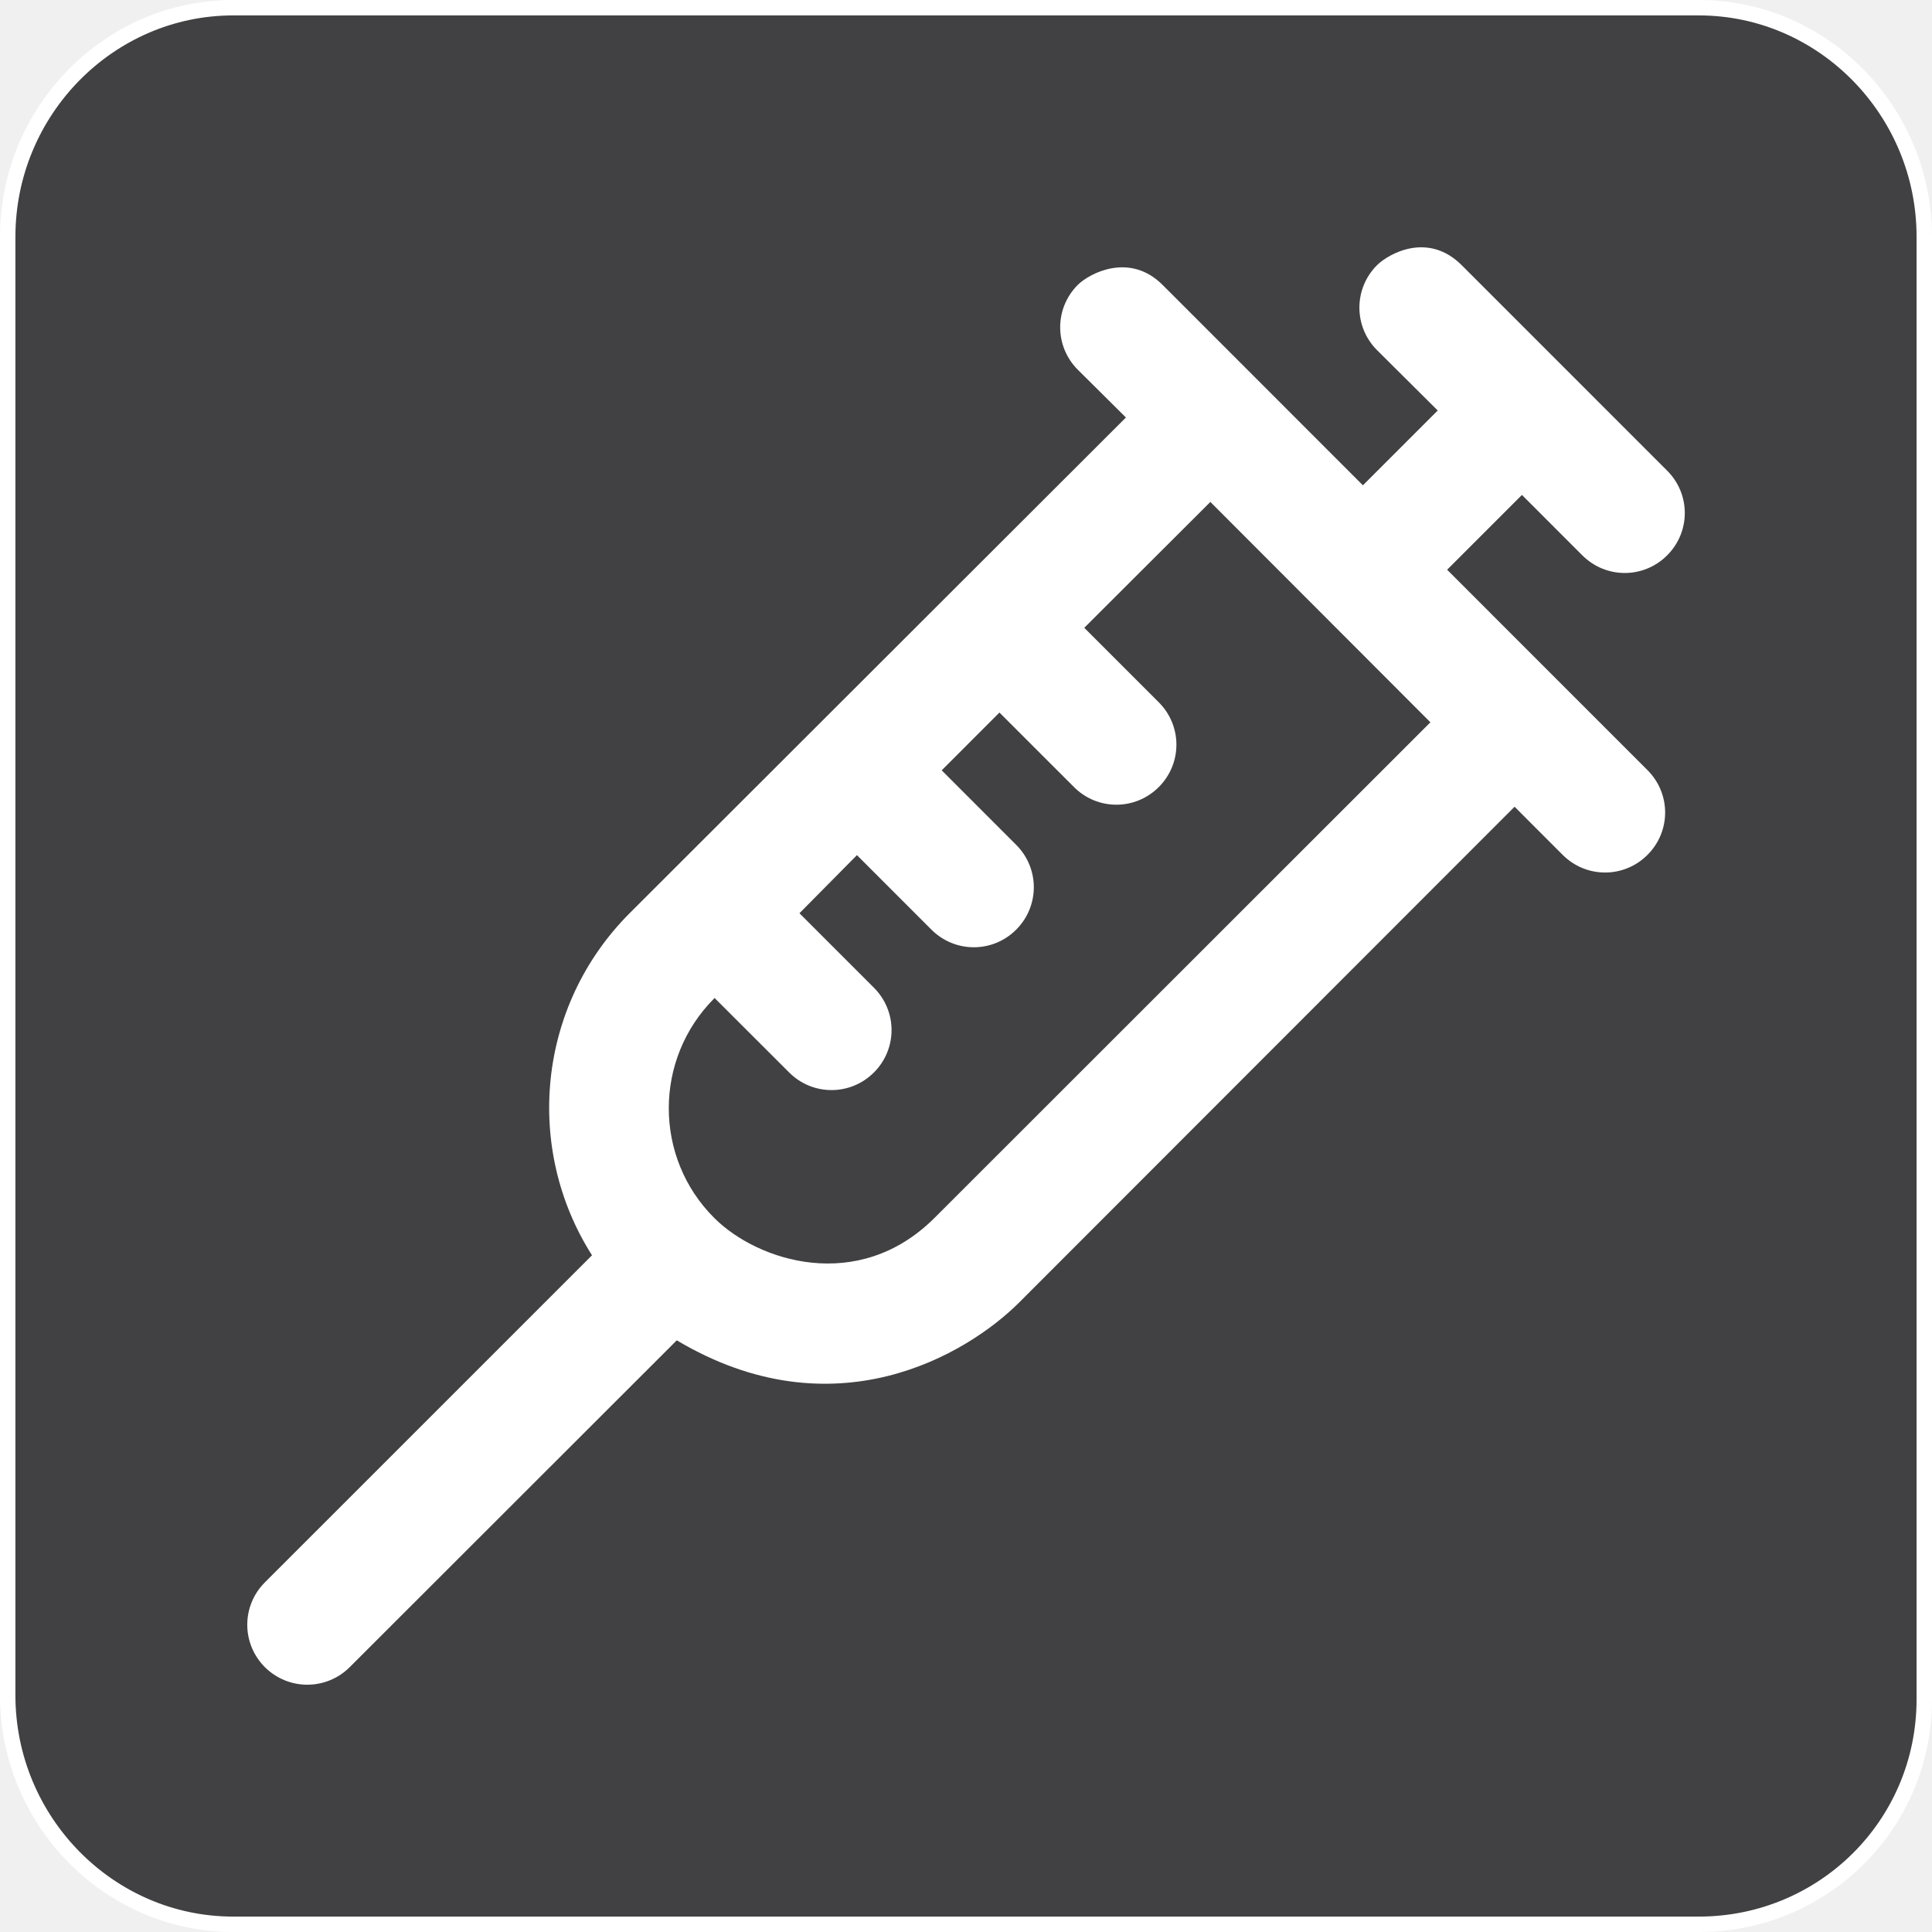
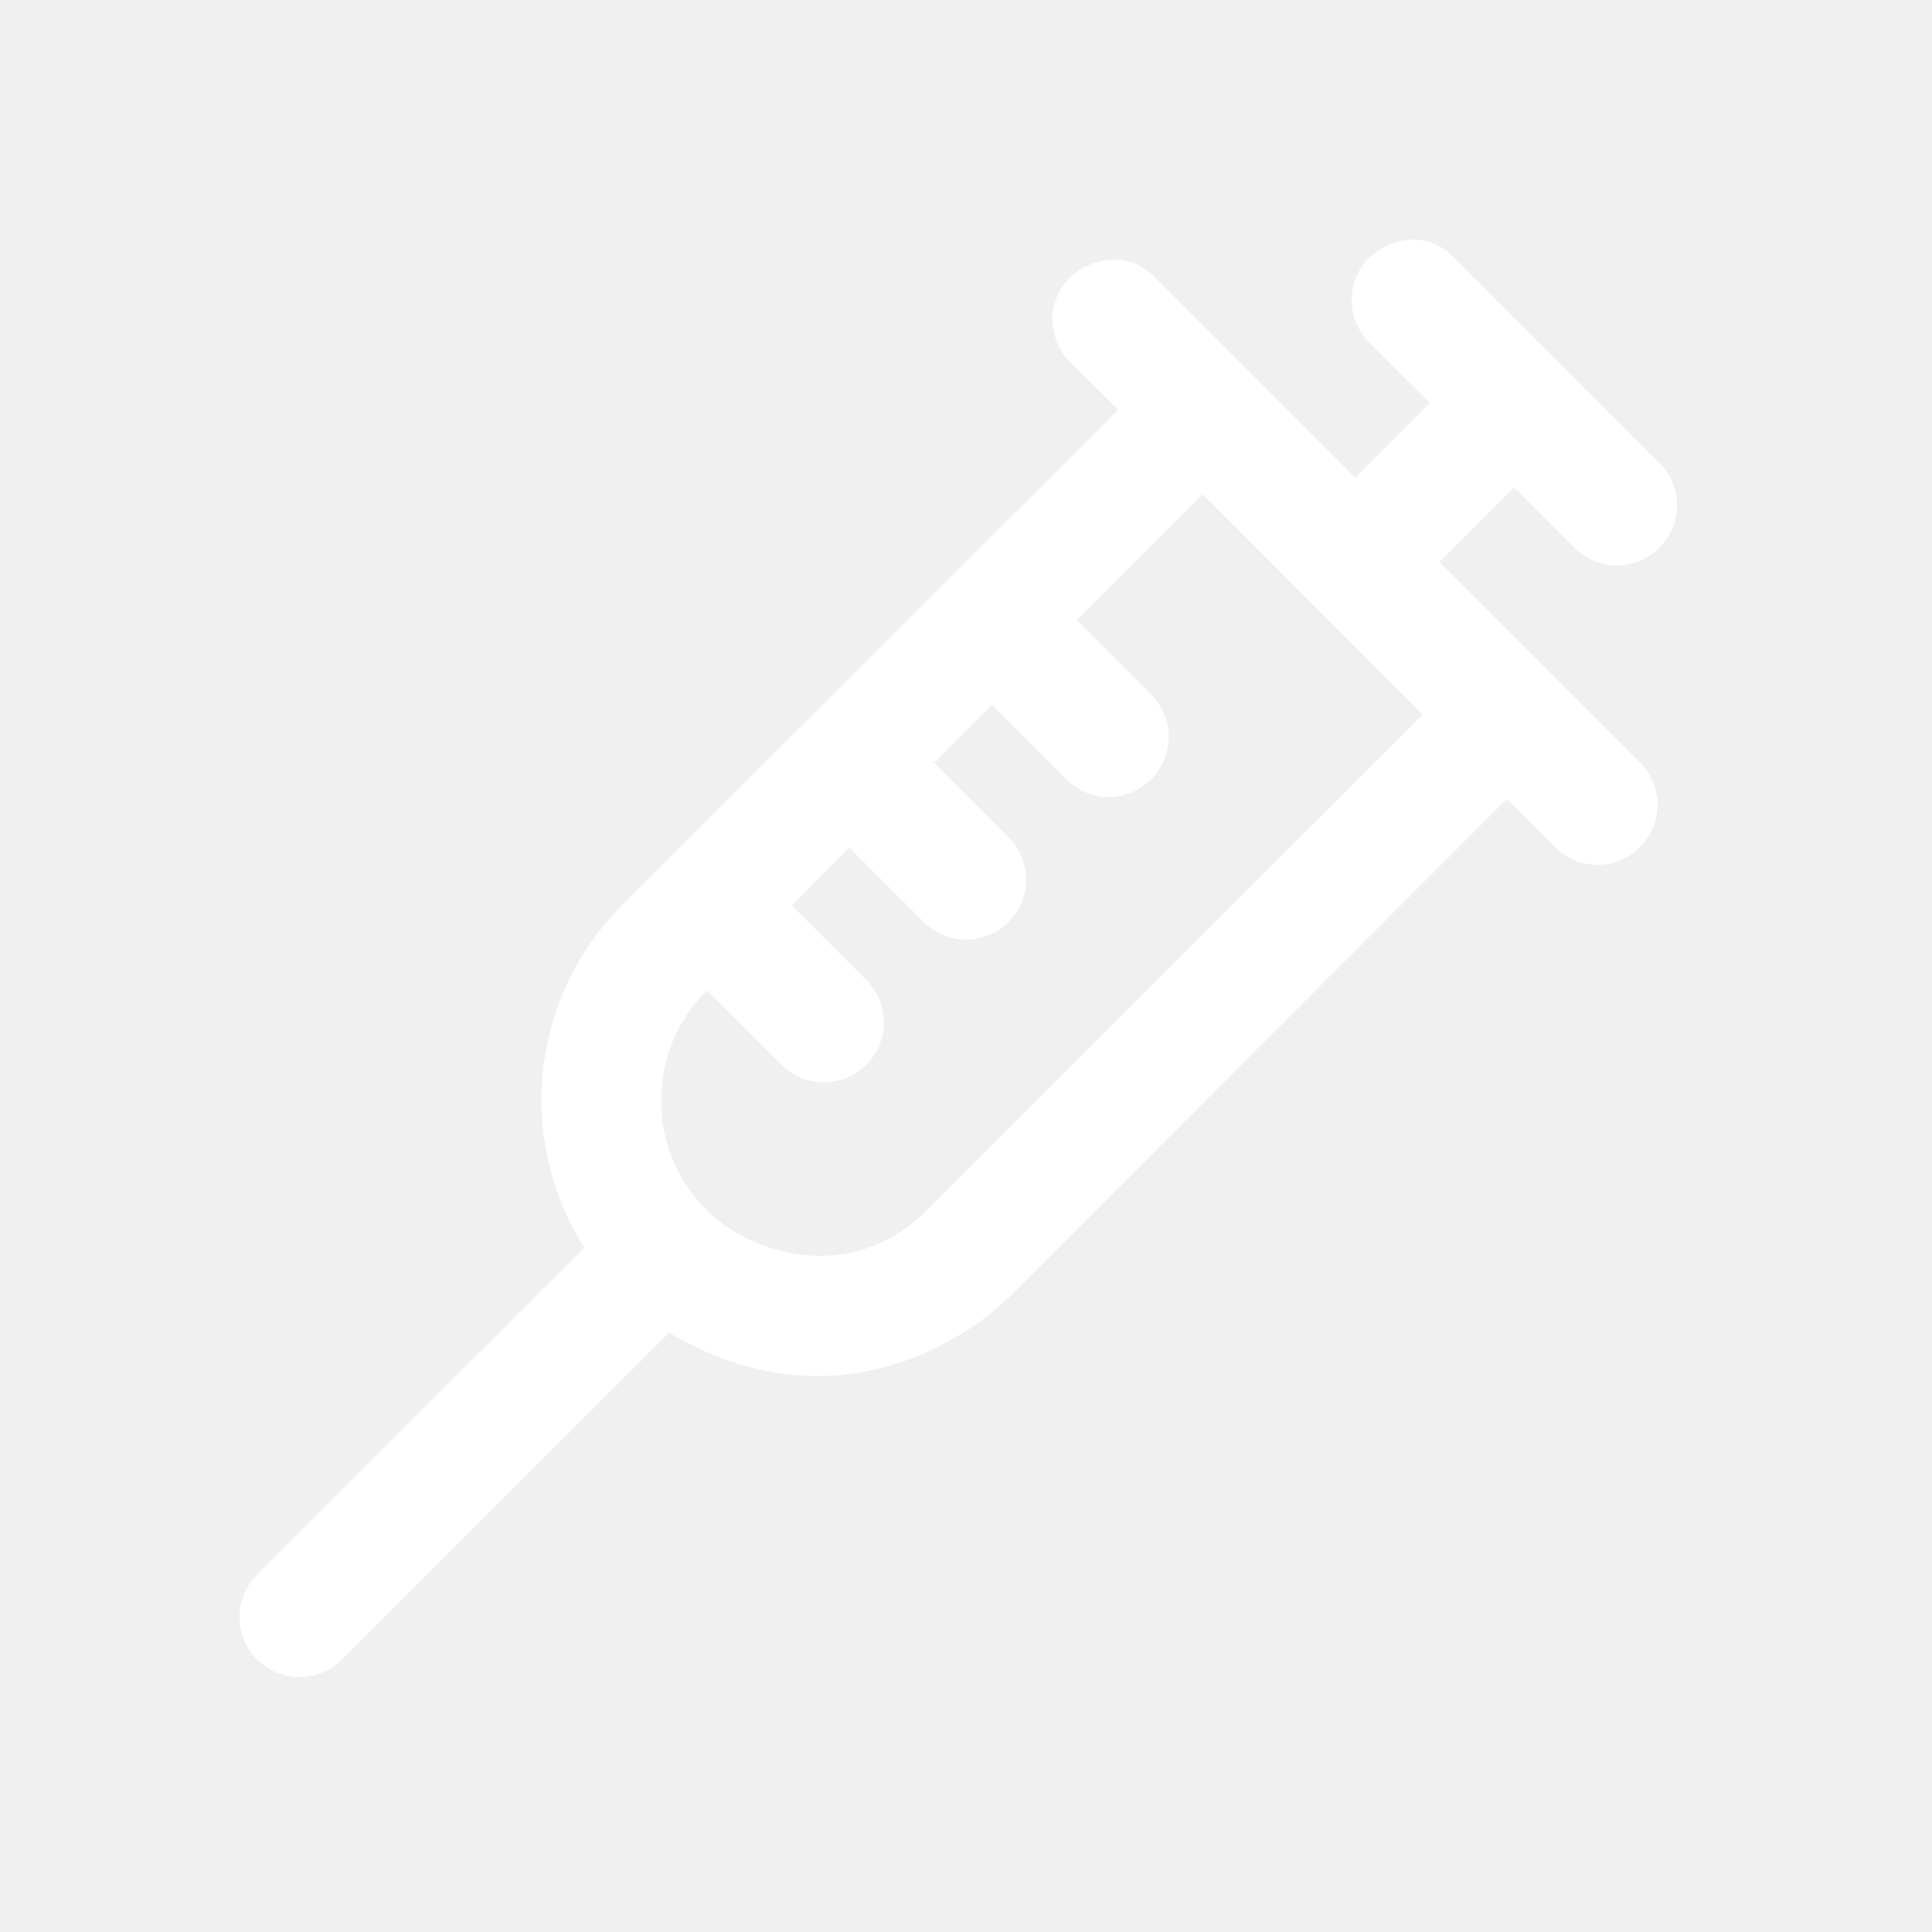
- <svg xmlns="http://www.w3.org/2000/svg" version="1.1" id="Layer_1" x="0px" y="0px" width="257.17px" height="257.17px" viewBox="-96.585 -96.585 257.17 257.17" enable-background="new -96.585 -96.585 257.17 257.17" xml:space="preserve">
-   <path fill="#414042" stroke="#FFFFFF" stroke-width="2.053" stroke-miterlimit="10" d="M129.554,159.559H-65.542  c-16.514,0-30.018-13.718-30.018-30.496V-65.063c0-16.774,13.504-30.496,30.018-30.496h195.095  c16.505,0,30.005,13.722,30.005,30.496v194.648C159.559,146.354,146.059,159.559,129.554,159.559z" />
+ <svg xmlns="http://www.w3.org/2000/svg" version="1.1" id="Layer_1" x="0px" y="0px" width="257.17px" height="257.17px" viewBox="0 0 257.17 257.17" enable-background="new 0 0 257.17 257.17" xml:space="preserve">
+   <path display="none" fill="#414042" stroke="#FFFFFF" stroke-width="12" stroke-miterlimit="10" d="M225.114,255.118H30.018  C13.504,255.118,0,241.399,0,224.622V30.496C0,13.722,13.504,0,30.018,0h195.096c16.504,0,30.004,13.722,30.004,30.496v194.648  C255.12,241.913,241.62,255.118,225.114,255.118z" />
  <g display="none">
    <path display="inline" fill="#FFFFFF" d="M100.528-49.313c0.507-1.012,1.503-2.032,2.5-2.542c3.005-0.502,5.504,0.502,8.011,2.032   c1.993,1.522,3.488,3.558,2.491,6.092c-6.478,17.786-12.479,35.572-19.012,52.856c-7-3.044-13.501-6.096-20.492-9.144   C83.026-16.282,91.521-32.535,100.528-49.313z" />
    <path display="inline" fill="#FFFFFF" d="M-52.038-24.415c5.5-1.522,11.496,2.546,12.013,8.634c0.997,5.598-3.507,11.69-9.51,11.69   c-4.998,0.502-10.004-4.068-10.483-9.152C-60.543-18.314-57.044-23.402-52.038-24.415z" />
    <path display="inline" fill="#FFFFFF" d="M-21.016-17.804c4.999-1.522,10.004,4.57,7.486,9.144   c-1.499,4.578-8.992,5.59-11.495,1.522C-28.023-10.692-25.528-17.294-21.016-17.804z" />
    <path display="inline" fill="#FFFFFF" d="M40.502,18.788c3.005-7.116,10.495-12.706,18.529-12.706   C63.018,5.58,67.02,7.094,70.5,9.126c7.481,3.566,15.003,6.61,23.014,10.168c5.513,2.542,9.499,7.116,11.508,12.706   c1.992,5.092,1.502,10.666-0.507,15.758C83.026,37.59,61.508,28.446,40.502,18.788z" />
    <path display="inline" fill="#FFFFFF" d="M-25.018,9.126c7.996-1.012,16.007,4.578,18,12.2c1.499,5.076,0,11.176-2.99,15.244   c-3.507,4.586-10.004,7.108-16.007,6.096c-4.002-0.514-8.004-3.044-10.511-6.602c-3.492-5.077-4.002-12.196-0.997-17.787   C-35.528,13.202-30.526,9.636-25.018,9.126z" />
    <path display="inline" fill="#FFFFFF" d="M35.013,28.446c4.002,2.032,7.988,4.056,11.998,6.598   c-7.506,14.232-21.006,24.914-35.526,31.01c-9.495,4.08-18.997,6.587-29.001,8.137c4.998,5.084,10.483,9.661,16.501,13.726   c7.486-1.511,14.504-4.563,20.021-10.152C16,83.354,12.501,88.959,7.499,93.521c5.002,3.052,10.495,5.598,16.003,8.144   c4.002,0,7.501-1.533,11.001-3.573c8.008-4.057,14.999-9.646,21.508-15.75c-4.002,9.14-8.502,17.774-15.003,24.914   c6.501,1.494,13.01,3.036,20.017,3.542c6.501-8.136,11.5-17.79,15.992-27.444c4.5-9.639,8.019-19.308,11.515-28.962   c4.002,1.51,8.502,2.522,12.504,4.063c-7.506,21.862-17.012,43.194-30.029,62.519c-1.503,2.522-4.5,4.049-7.49,3.55   c-16.513-1.525-32.512-5.59-47.515-12.184c-19.519-8.65-37.519-21.356-51.026-38.134c-1.499-1.534-3.005-3.559-3.005-6.097   c0-2.546,1.499-5.092,4.001-6.119c1.993-1.013,4.493-0.498,6.996-0.498c12.013-1.044,23.524-3.574,34.525-8.145   C17.994,48.271,29.01,40.128,35.013,28.446z" />
  </g>
-   <path display="none" fill="#FFFFFF" stroke="#FFFFFF" stroke-width="0.5" stroke-miterlimit="10" d="M126.704,122.095  l-18.374-18.374c0.988-0.996,1.245-2.522,0.607-3.783l-8.315-16.615c4.772-6.337,4.345-15.384-1.417-21.138L83.813,46.793l0,0  L1.846-35.166l6.945-6.945c1.277-1.285,1.277-3.348,0-4.633c-1.281-1.277-3.348-1.277-4.632,0l-6.941,6.953l-9.265,9.257  l-20.585-20.585l6.944-6.944c1.281-1.285,1.281-3.348,0-4.633c-1.284-1.284-3.348-1.284-4.632,0l-32.399,32.4  c-1.285,1.285-1.285,3.348,0,4.632c0.638,0.646,1.475,0.958,2.312,0.958s1.674-0.319,2.32-0.958l6.941-6.945l20.585,20.585  l-9.253,9.265l-6.952,6.933c-1.277,1.285-1.277,3.352,0,4.632c0.646,0.639,1.483,0.958,2.32,0.958s1.674-0.327,2.32-0.958  l6.945-6.945l97.351,97.359c3.153,3.153,7.295,4.718,11.453,4.718c3.426,0,6.813-1.137,9.685-3.285l16.615,8.3  c0.475,0.233,0.98,0.342,1.471,0.342c0.849,0,1.689-0.326,2.32-0.949l18.374,18.374c0.639,0.638,1.487,0.957,2.32,0.957  s1.674-0.319,2.313-0.957C127.98,125.442,127.98,123.372,126.704,122.095z M15.958,43.771l9.265-9.269  c1.285-1.276,1.285-3.348,0-4.632c-1.285-1.281-3.348-1.281-4.632,0l-9.261,9.261l-4.632-4.637l9.253-9.265  c1.292-1.273,1.292-3.348,0-4.632c-1.273-1.281-3.34-1.281-4.621,0l-9.257,9.265l-5.925-5.921L0.78,19.31l0,0L19.302,0.788l0,0  l4.636-4.632l49.668,49.672H18.048L15.958,43.771z M0.78,10.068l-22.092-22.091l9.265-9.265L10.044,0.803L0.78,10.068z   M-2.782-30.542L19.31-8.454l-4.632,4.633L-7.415-25.913L-2.782-30.542z M-46.482-37.202l9.265-9.261l20.546,20.55l-9.265,9.265  L-46.482-37.202z M-25.937-7.391L-3.845,14.7l-4.625,4.633L-30.561-2.759L-25.937-7.391z M66.786,94.596L24.592,52.398h55.555  L94.58,66.825c3.753,3.752,3.753,9.864,0,13.617l-0.14,0.132l0,0l-13.897,13.89c0,0.008,0,0.016,0,0.016l-0.124,0.116  C76.658,98.333,70.547,98.333,66.786,94.596z M88.383,95.873l7.467-7.467l6.174,12.349l-1.292,1.3L88.383,95.873z" />
+   <path display="none" fill="#FFFFFF" stroke="#FFFFFF" stroke-width="0.5" stroke-miterlimit="10" d="M126.704,122.095  l-18.374-18.374c0.988-0.996,1.245-2.522,0.607-3.783l-8.315-16.615c4.772-6.337,4.345-15.384-1.417-21.138L83.813,46.793l0,0  L1.846-35.166l6.945-6.945c1.277-1.285,1.277-3.348,0-4.633c-1.281-1.277-3.348-1.277-4.632,0l-6.941,6.953l-9.265,9.257  l-20.585-20.585l6.944-6.944c1.281-1.285,1.281-3.348,0-4.633c-1.284-1.284-3.348-1.284-4.632,0l-32.399,32.4  c-1.285,1.285-1.285,3.348,0,4.632c0.638,0.646,1.475,0.958,2.312,0.958c0.837,0,1.674-0.319,2.32-0.958l6.941-6.945l20.585,20.585  l-9.253,9.265l-6.952,6.933c-1.277,1.285-1.277,3.352,0,4.632c0.646,0.639,1.483,0.958,2.32,0.958c0.837,0,1.674-0.327,2.32-0.958  l6.945-6.945L62.17,99.22c3.153,3.153,7.295,4.718,11.453,4.718c3.426,0,6.813-1.137,9.685-3.285l16.615,8.3  c0.475,0.233,0.98,0.342,1.471,0.342c0.849,0,1.689-0.326,2.32-0.949l18.374,18.374c0.639,0.638,1.487,0.957,2.32,0.957  s1.674-0.319,2.313-0.957C127.98,125.442,127.98,123.372,126.704,122.095z M15.958,43.771l9.265-9.269  c1.285-1.276,1.285-3.348,0-4.632c-1.285-1.281-3.348-1.281-4.632,0l-9.261,9.261l-4.632-4.637l9.253-9.265  c1.292-1.273,1.292-3.348,0-4.632c-1.273-1.281-3.34-1.281-4.621,0l-9.257,9.265l-5.925-5.921L0.78,19.31l0,0L19.302,0.788l0,0  l4.636-4.632l49.668,49.672H18.048L15.958,43.771z M0.78,10.068l-22.092-22.091l9.265-9.265L10.044,0.803L0.78,10.068z   M-2.782-30.542L19.31-8.454l-4.632,4.633L-7.415-25.913L-2.782-30.542z M-46.482-37.202l9.265-9.261l20.546,20.55l-9.265,9.265  L-46.482-37.202z M-25.937-7.391L-3.845,14.7l-4.625,4.633L-30.561-2.759L-25.937-7.391z M66.786,94.596L24.592,52.398h55.555  L94.58,66.825c3.753,3.752,3.753,9.864,0,13.617l-0.14,0.132l0,0l-13.897,13.89c0,0.008,0,0.016,0,0.016l-0.124,0.116  C76.658,98.333,70.547,98.333,66.786,94.596z M88.383,95.873l7.467-7.467l6.174,12.349l-1.292,1.3L88.383,95.873z" />
  <g>
-     <path fill="#FFFFFF" d="M125.326-22.659c3.138-3.126,3.138-8.155,0-11.281L97.99-61.279c-4.484-4.488-9.716-1.553-11.289,0   c-3.114,3.126-3.114,8.16,0,11.289l8.09,8.047l-9.958,9.958L70.196-46.63L58.167-58.663c-4.383-4.375-9.724-1.553-11.289,0   c-3.122,3.126-3.122,8.155,0,11.289l6.408,6.361L-12.74,24.938c-12.383,12.379-14.065,31.392-5.042,45.569l-43.544,43.537   c-3.126,3.129-3.126,8.159,0,11.289c3.134,3.114,8.163,3.114,11.289,0L-6.5,81.828c20.966,12.487,38.659,1.868,45.569-5.03   L105.021,10.8l6.407,6.412c3.13,3.126,8.159,3.126,11.281,0c3.138-3.126,3.138-8.156,0-11.289l-26.666-26.67l9.958-9.958   l8.043,8.046C117.174-19.533,122.204-19.533,125.326-22.659L125.326-22.659z M64.528-29.771L93.817-0.438L27.792,65.548   c-10.148,10.113-23.551,5.738-29.293,0c-8.082-8.042-8.082-21.169,0-29.25l0.043-0.031l9.915,9.903c3.126,3.13,8.155,3.13,11.289,0   c3.126-3.122,3.126-8.151,0-11.277l-9.915-9.915l7.653-7.735l9.915,9.919c3.125,3.126,8.155,3.126,11.281,0   c3.13-3.134,3.13-8.155,0-11.289l-9.915-9.919l7.688-7.692l9.919,9.919c3.13,3.133,8.159,3.133,11.289,0   c3.13-3.126,3.13-8.156,0-11.282l-9.919-9.918L64.528-29.771L64.528-29.771z" />
+     <path fill="#FFFFFF" d="M220.887,72.899c3.138-3.126,3.138-8.155,0-11.281L193.551,34.28c-4.484-4.488-9.717-1.553-11.289,0   c-3.114,3.126-3.114,8.16,0,11.289l8.09,8.047l-9.958,9.958l-14.638-14.645l-12.028-12.033c-4.383-4.375-9.725-1.553-11.289,0   c-3.122,3.126-3.122,8.155,0,11.289l6.408,6.361L82.82,120.497c-12.383,12.379-14.065,31.392-5.042,45.569l-43.544,43.537   c-3.126,3.129-3.126,8.159,0,11.289c3.134,3.114,8.163,3.114,11.289,0l43.537-43.505c20.966,12.487,38.659,1.868,45.569-5.03   l65.952-65.998l6.407,6.412c3.13,3.126,8.159,3.126,11.281,0c3.138-3.126,3.138-8.156,0-11.289l-26.666-26.67l9.958-9.958   l8.043,8.046C212.734,76.025,217.765,76.025,220.887,72.899L220.887,72.899z M160.088,65.788l29.289,29.333l-66.025,65.986   c-10.148,10.113-23.551,5.738-29.293,0c-8.082-8.042-8.082-21.169,0-29.25l0.043-0.03l9.915,9.902c3.126,3.13,8.155,3.13,11.289,0   c3.126-3.122,3.126-8.15,0-11.276l-9.915-9.916l7.653-7.735l9.915,9.919c3.125,3.126,8.155,3.126,11.281,0   c3.13-3.134,3.13-8.155,0-11.289l-9.915-9.919l7.688-7.692l9.919,9.919c3.13,3.133,8.158,3.133,11.289,0   c3.13-3.126,3.13-8.156,0-11.282l-9.919-9.918L160.088,65.788L160.088,65.788z" />
  </g>
</svg>
